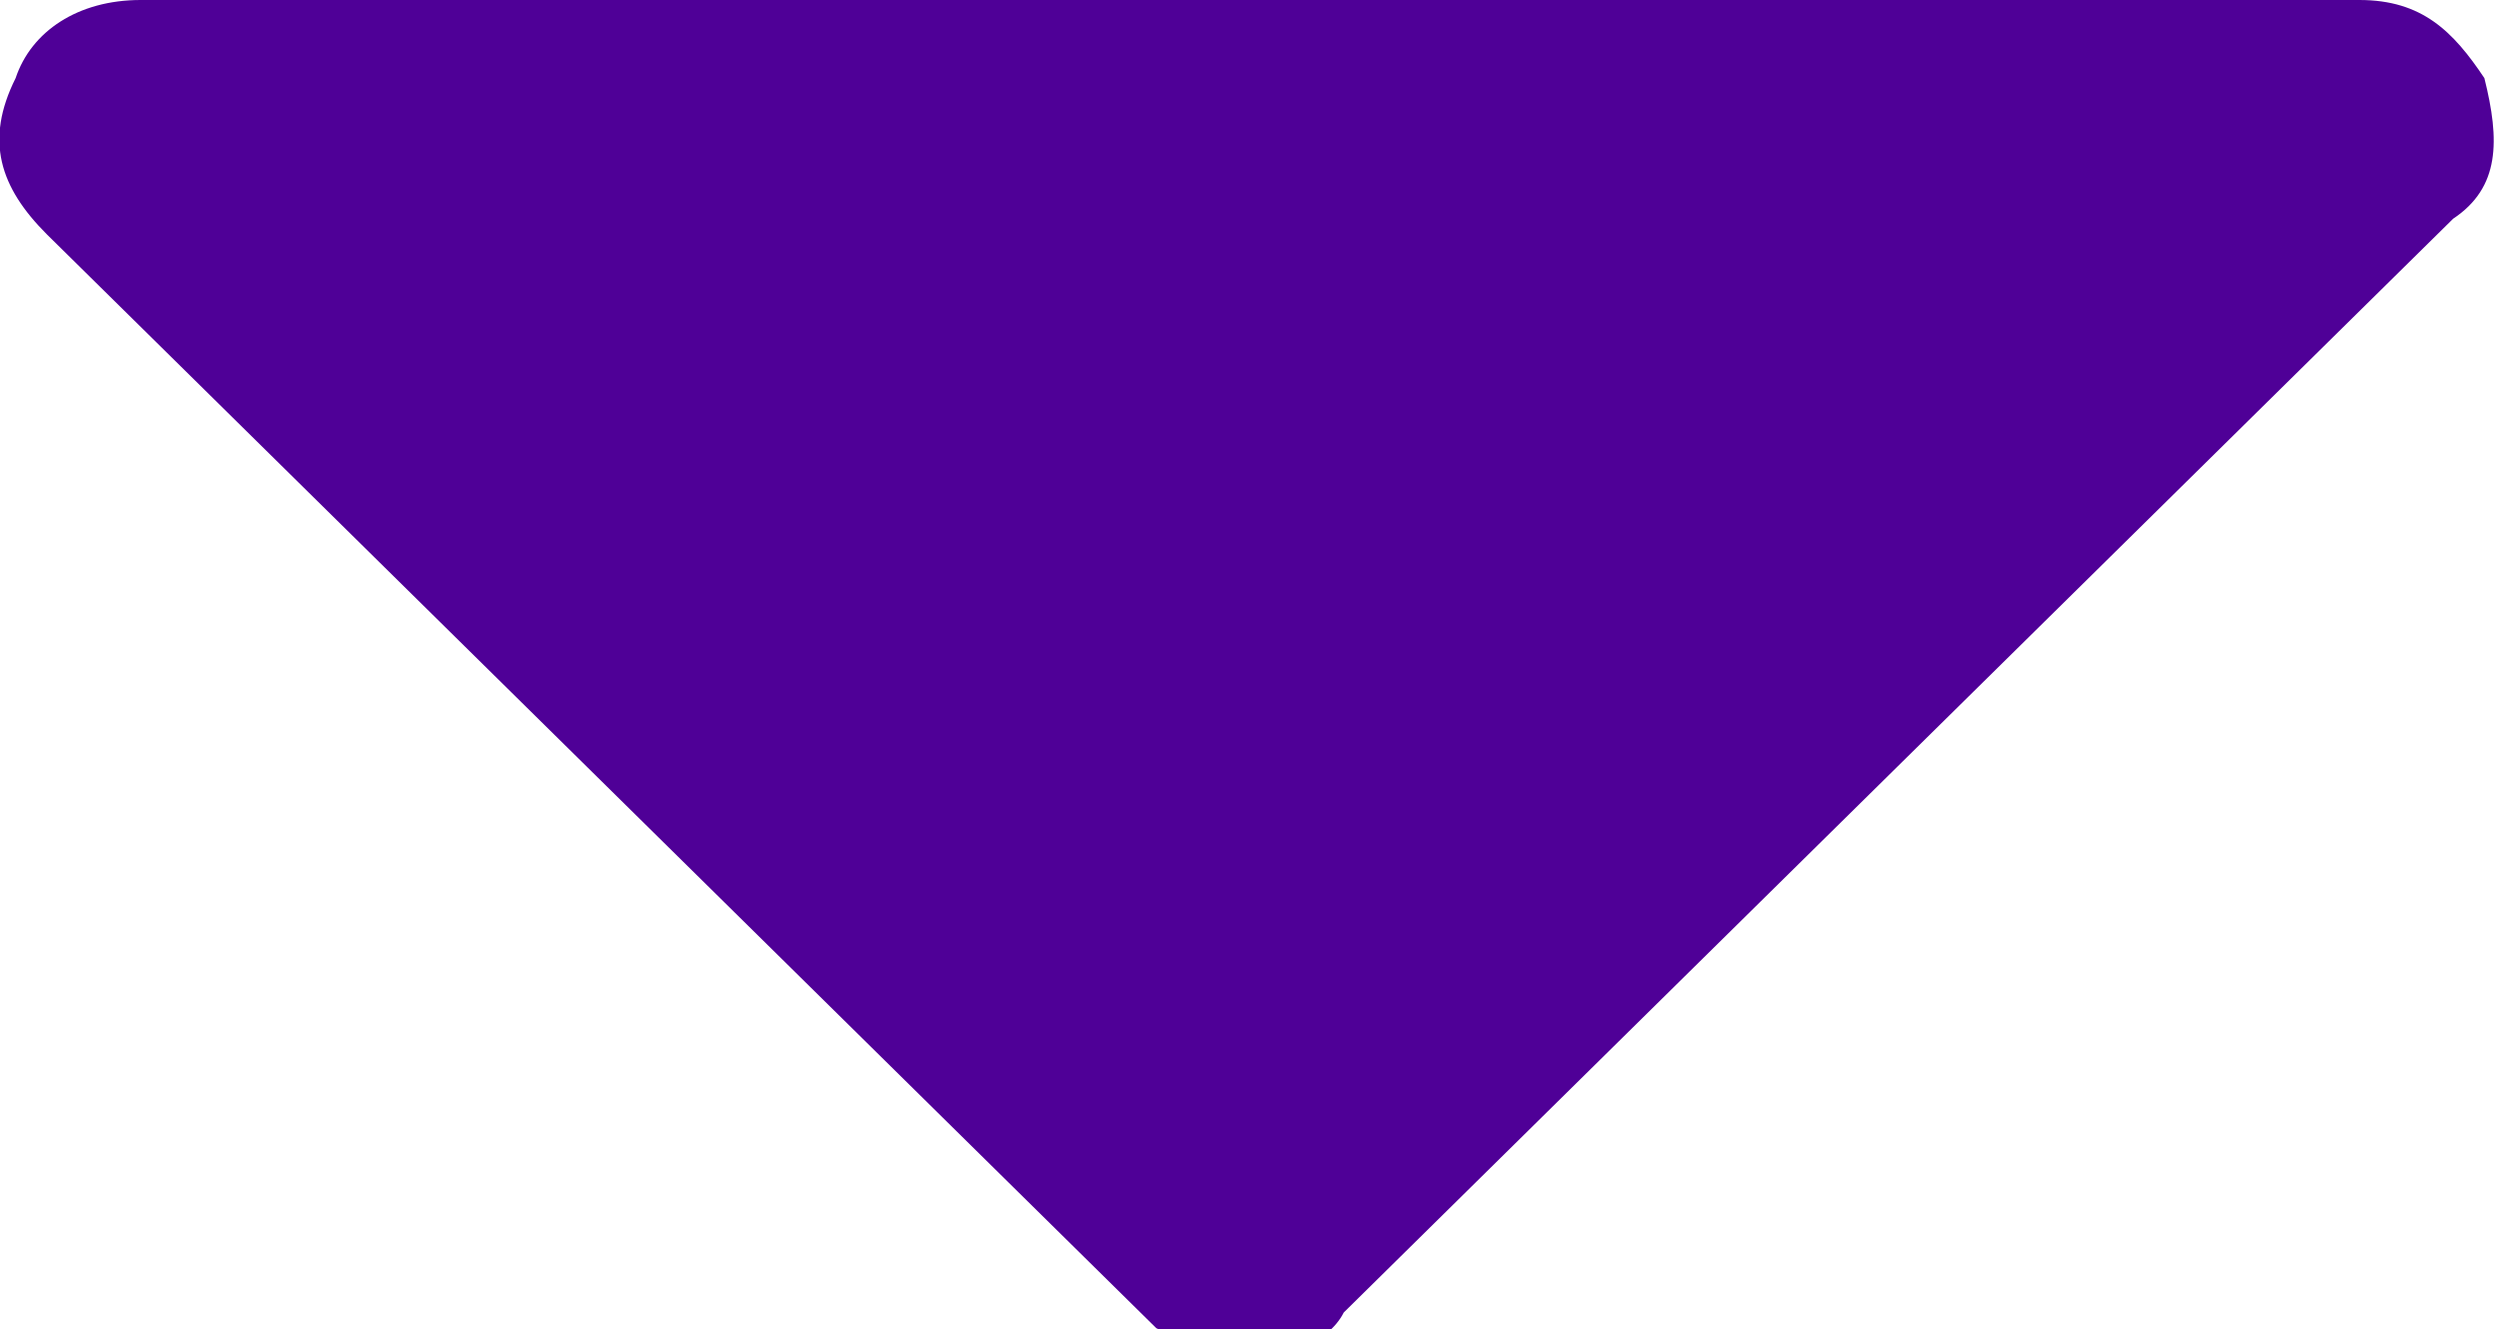
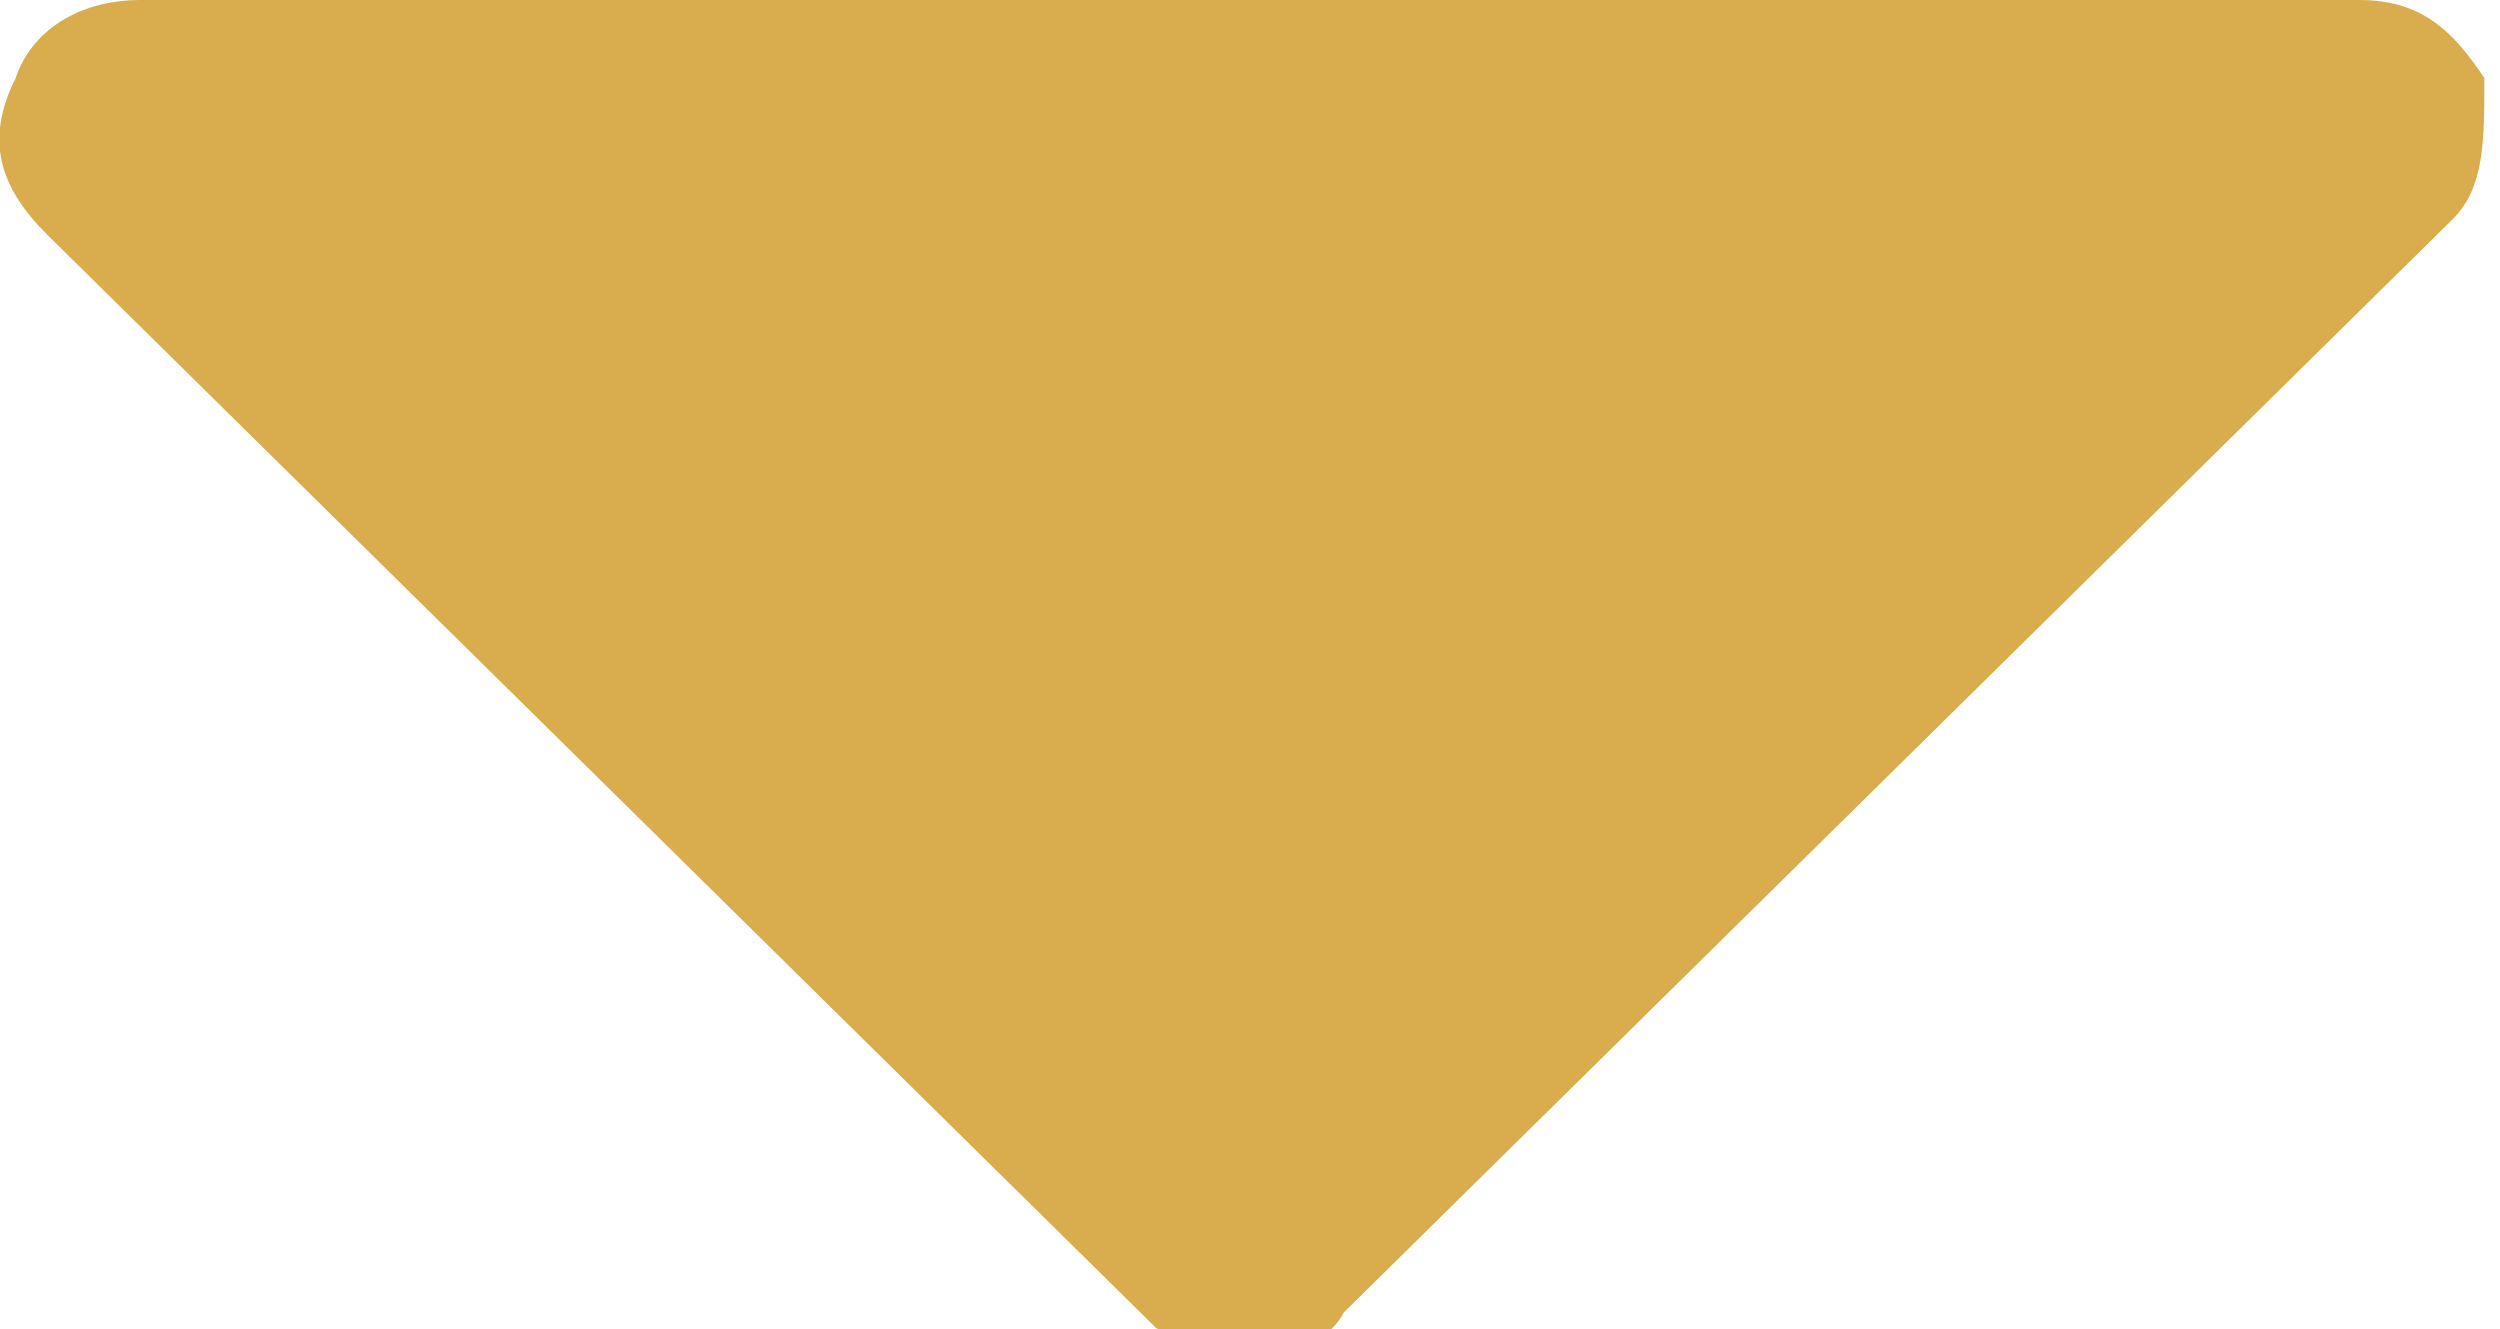
- <svg xmlns="http://www.w3.org/2000/svg" version="1.1" id="Layer_1" x="0px" y="0px" viewBox="0 0 16 8.5" style="enable-background:new 0 0 16 8.5;" xml:space="preserve">
-   <style type="text/css">
- 	.st0{fill:#4F0097;}
- </style>
-   <path class="st0" d="M15.1,0c0.4,0,0.6,0.2,0.8,0.5c0.1,0.4,0.1,0.7-0.2,0.9l-7.1,7C8.5,8.6,8.2,8.7,8,8.7c-0.2,0-0.4-0.1-0.6-0.2  l-7.1-7C0,1.2-0.1,0.9,0.1,0.5C0.2,0.2,0.5,0,0.9,0H15.1z" />
+ <svg xmlns="http://www.w3.org/2000/svg" id="Layer_1" data-name="Layer 1" version="1.1" viewBox="0 0 16 8.5">
+   <defs>
+     <style>
+       .cls-1 {
+         fill: #d9ac4e;
+         stroke-width: 0px;
+       }
+     </style>
+   </defs>
+   <path class="cls-1" d="M15.1,0c.4,0,.6.2.8.5,0,.4,0,.7-.2.9l-7.1,7c-.1.2-.4.3-.6.3s-.4-.1-.6-.2L.3,1.5C0,1.2-.1.9.1.5c.1-.3.4-.5.8-.5h14.2Z" />
</svg>
